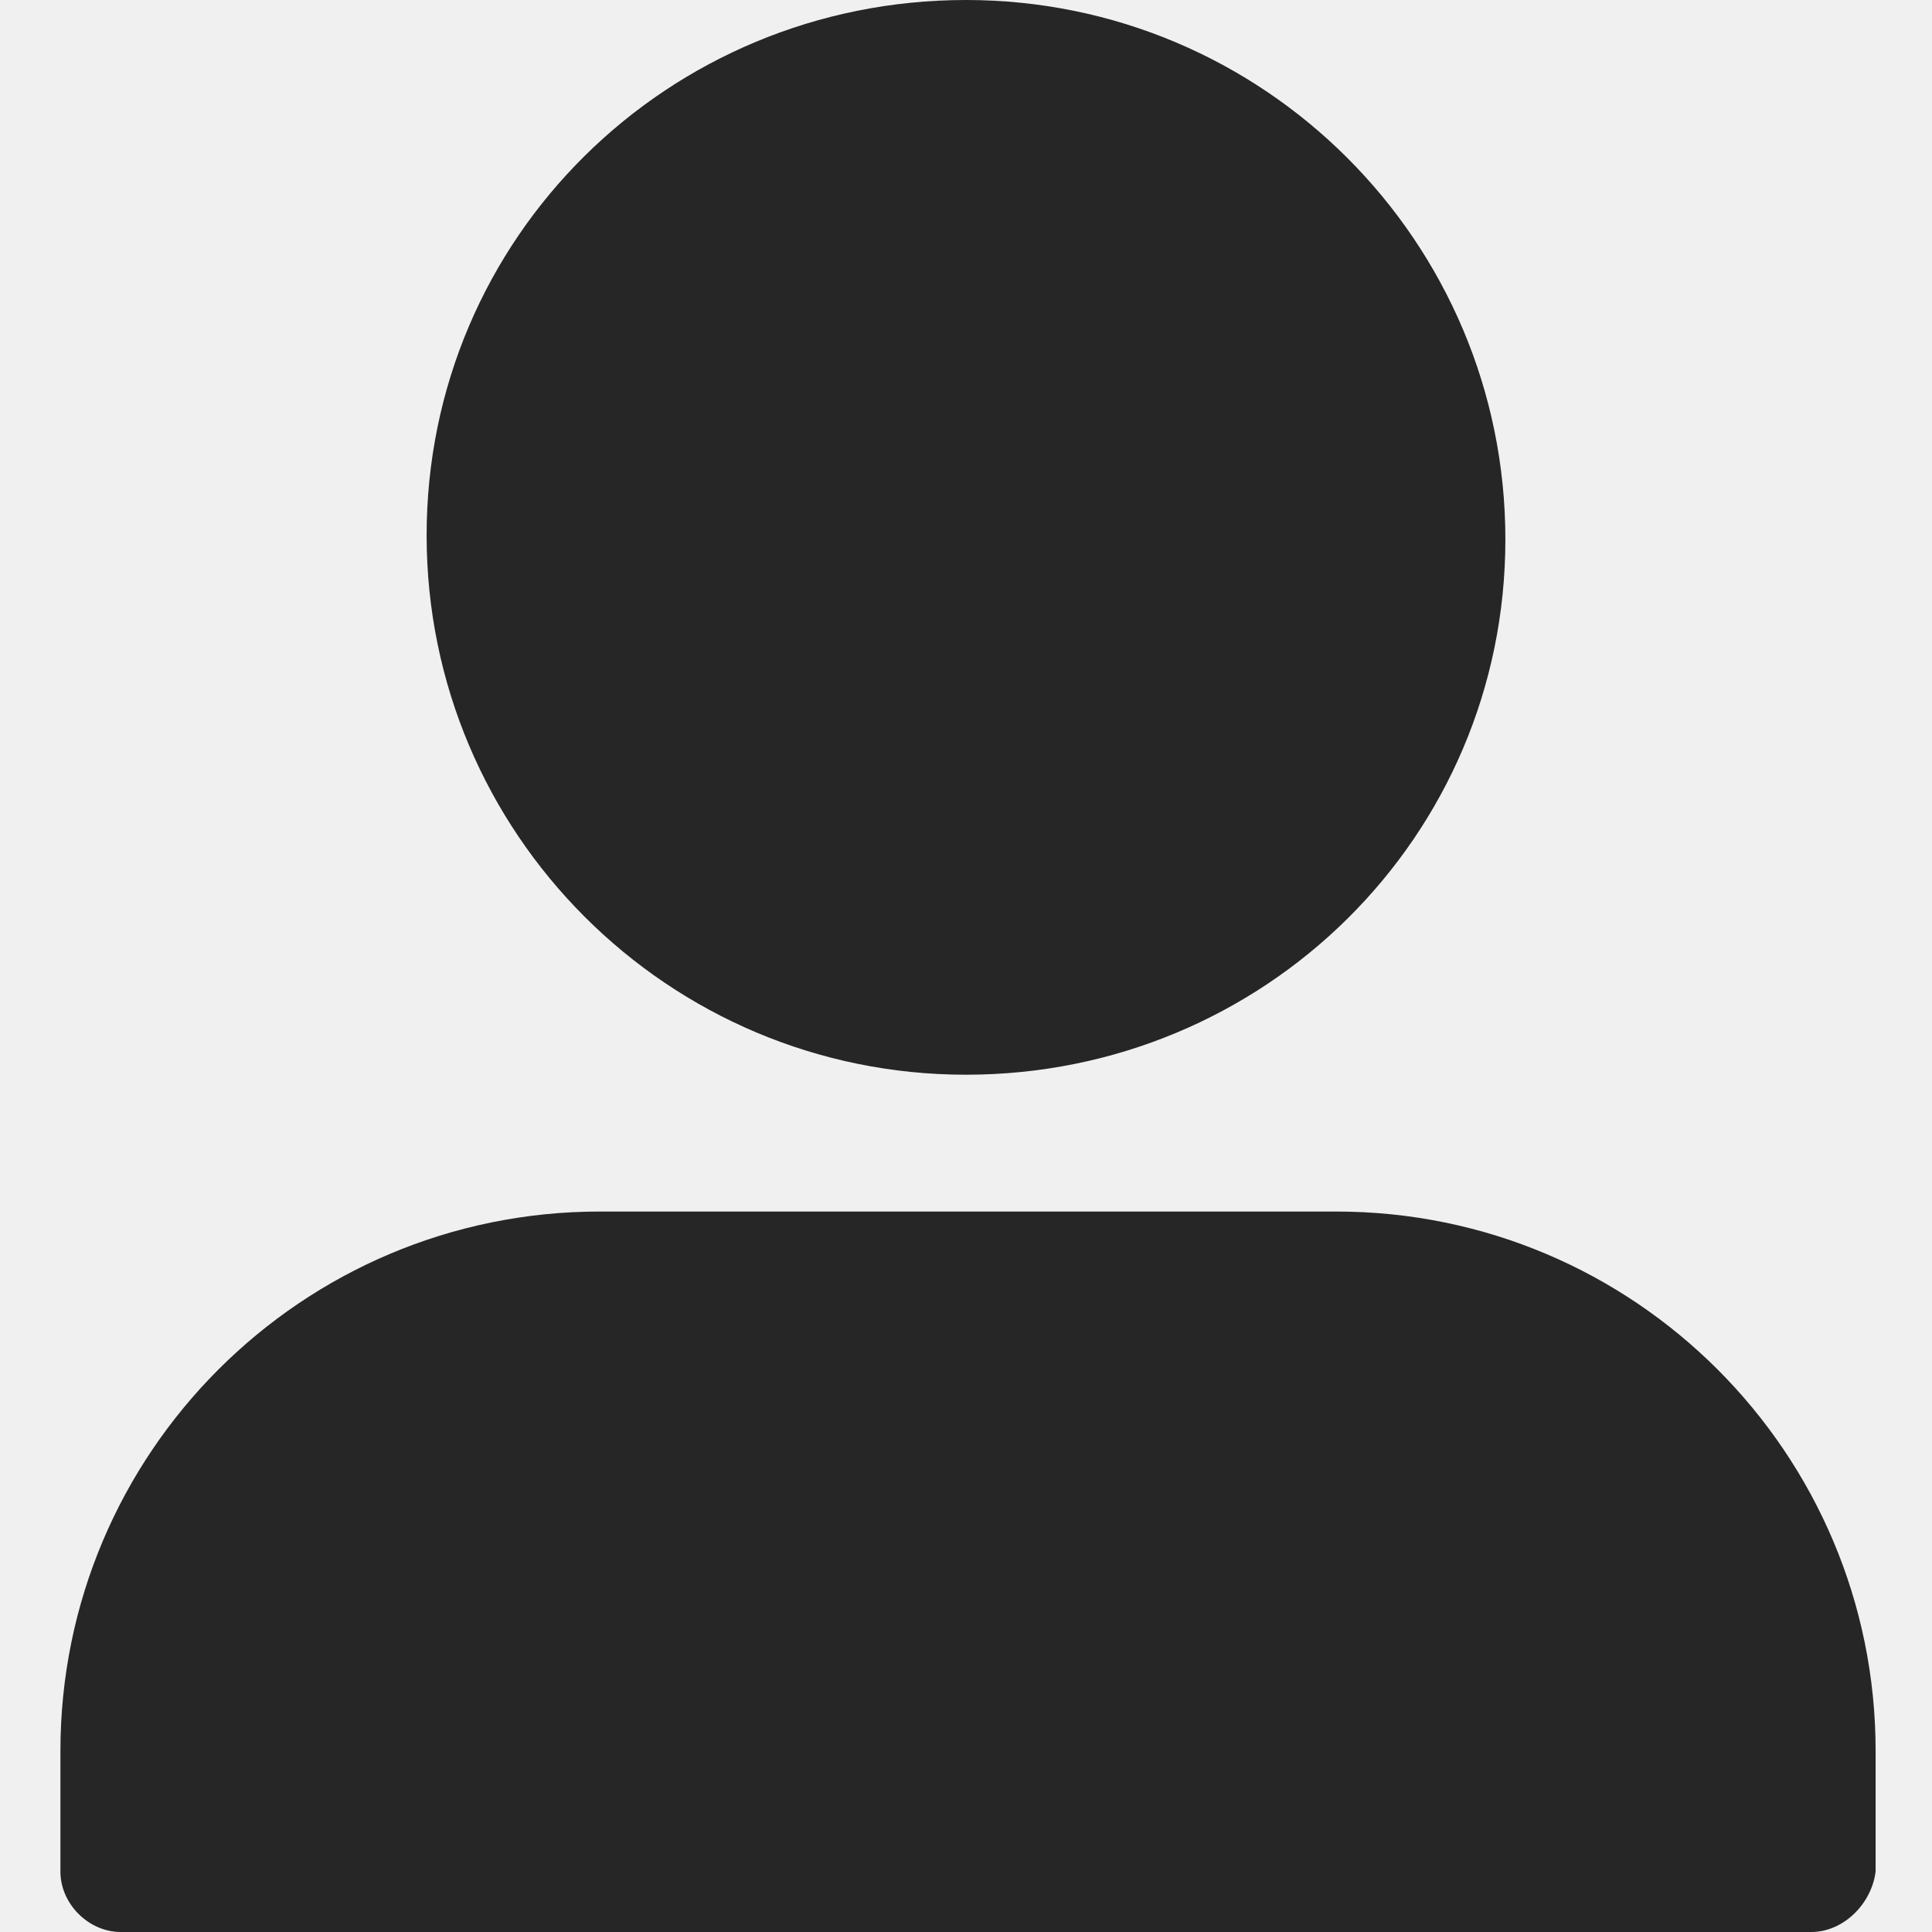
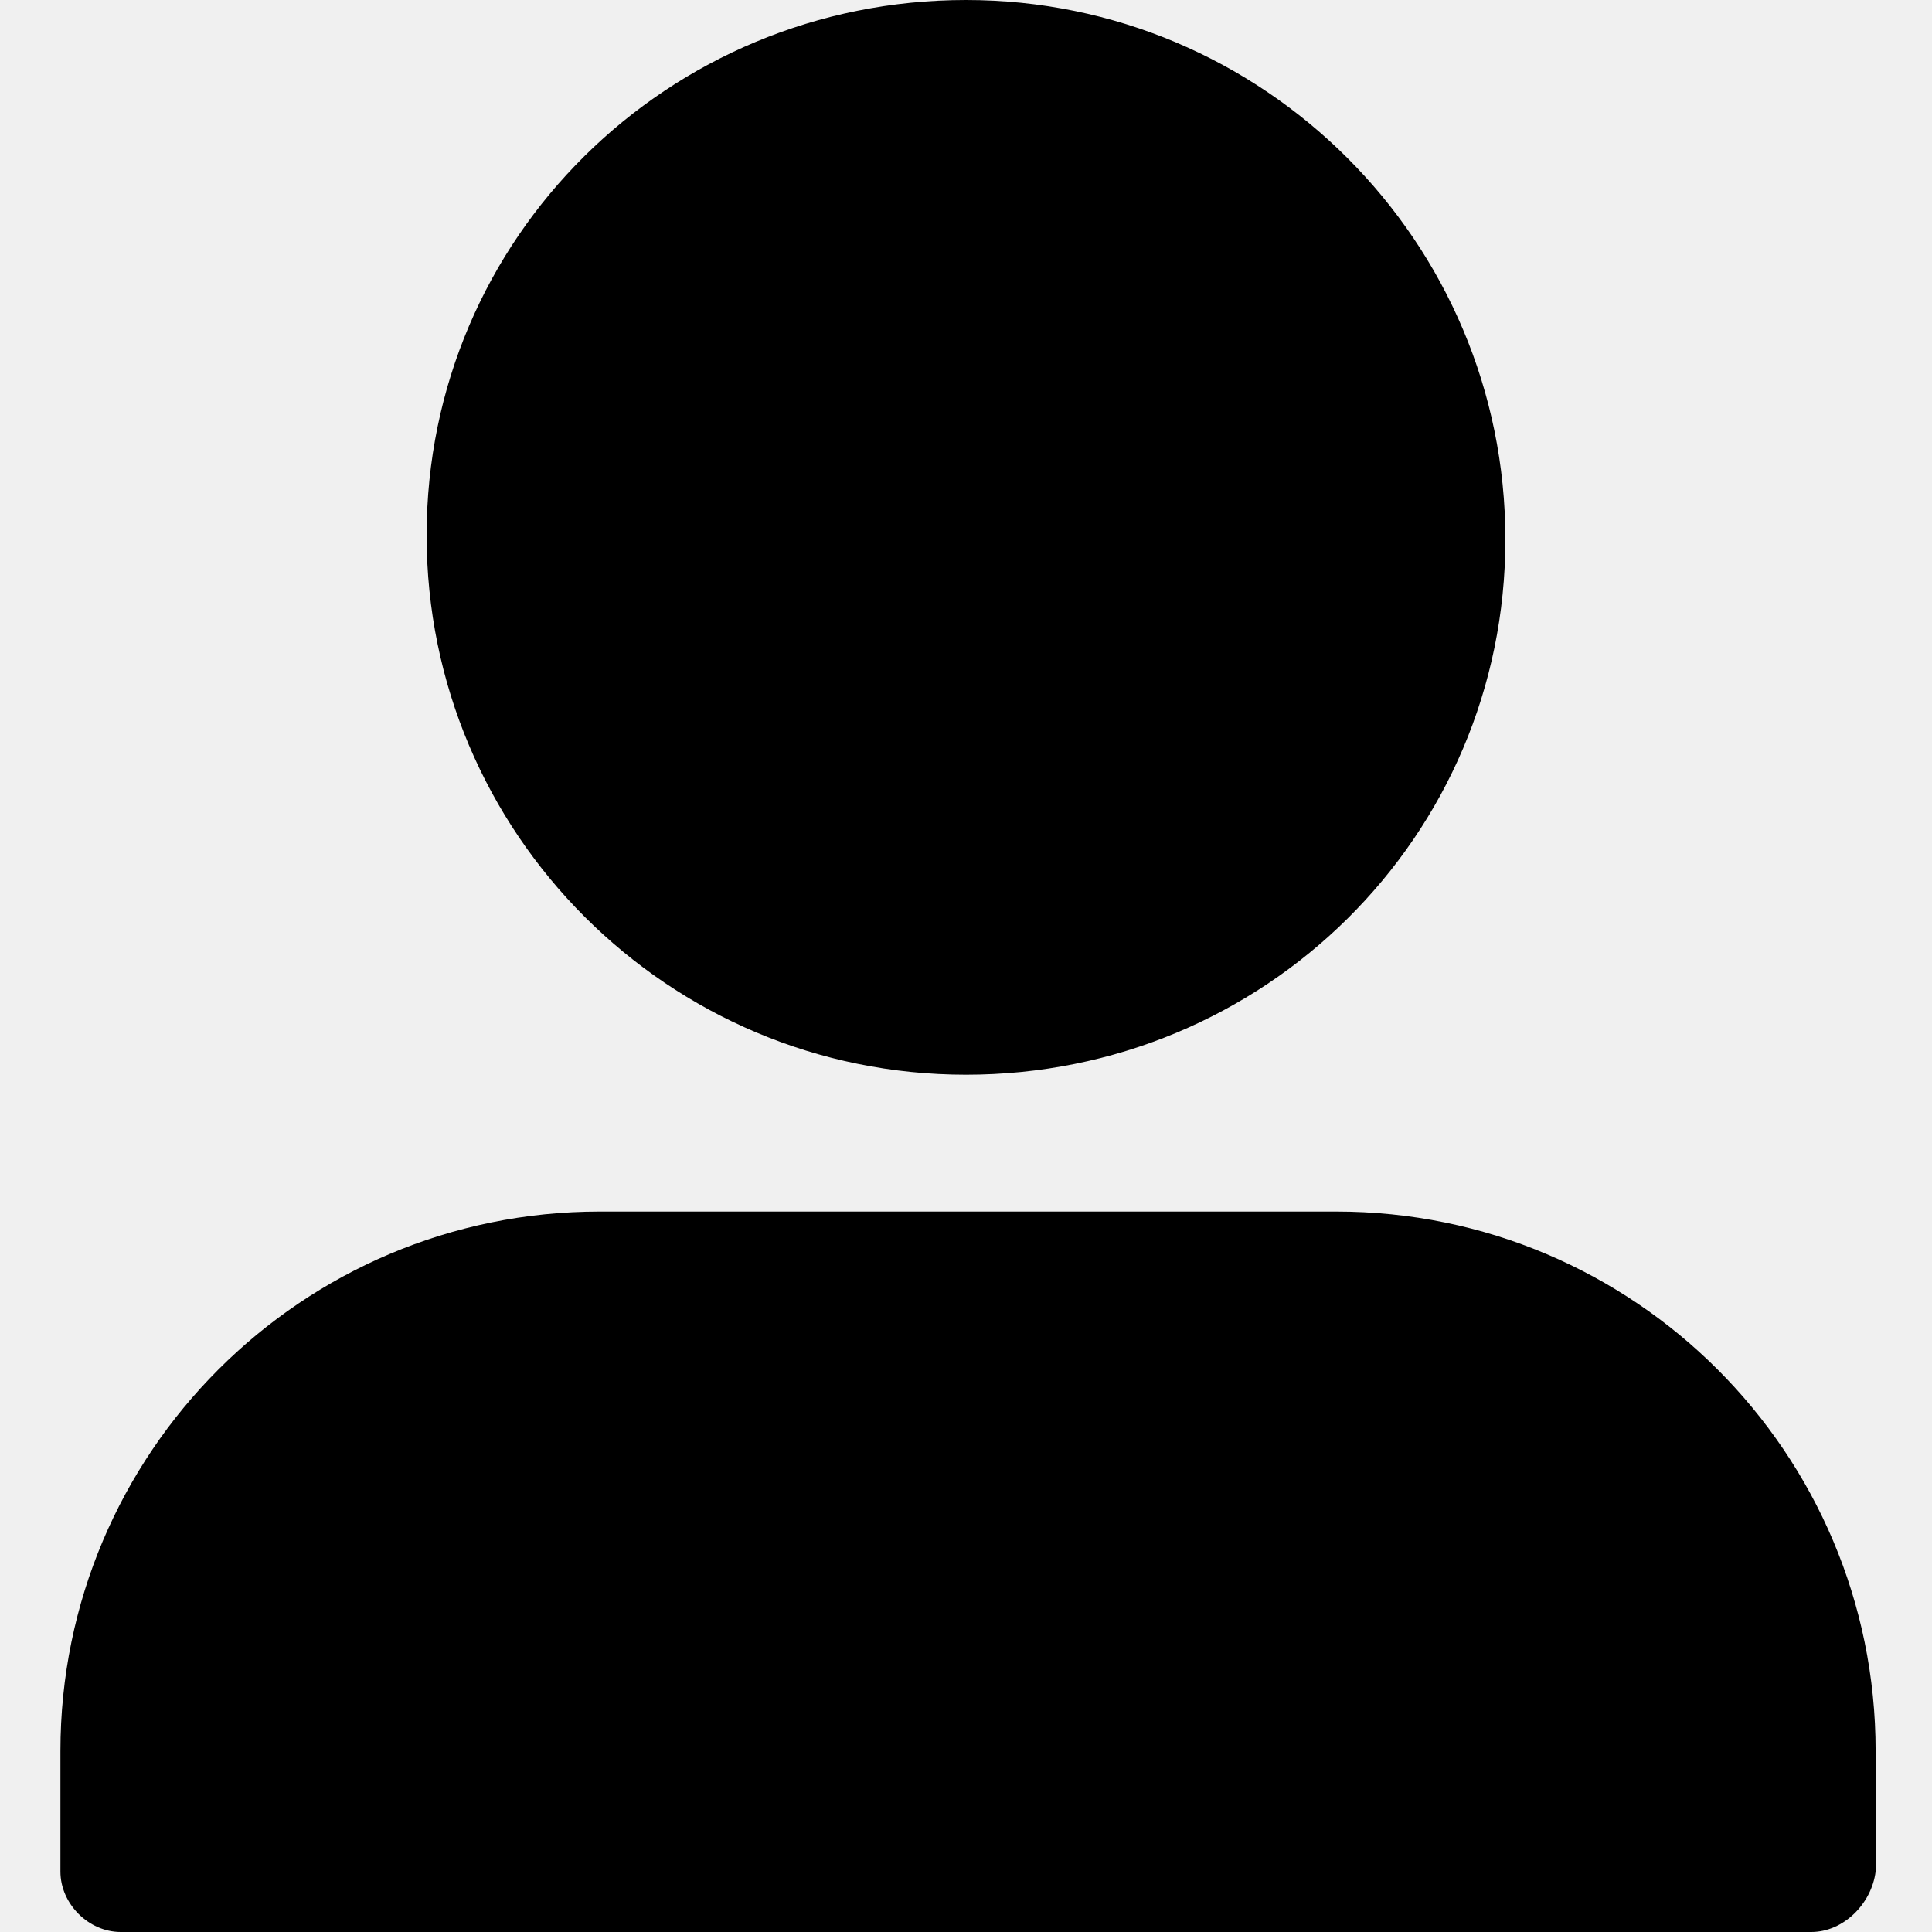
<svg xmlns="http://www.w3.org/2000/svg" width="22" height="22" viewBox="0 0 22 22" fill="none">
  <g clip-path="url(#clip0_2_105)">
-     <path d="M11 12.238C7.608 12.238 4.858 9.488 4.858 6.096C4.858 2.704 7.608 0 11 0C14.392 0 17.142 2.75 17.142 6.142C17.142 9.533 14.392 12.238 11 12.238ZM20.625 22H1.375C1.008 22 0.688 21.679 0.688 21.312V19.938C0.688 16.546 3.438 13.796 6.829 13.796H15.217C18.608 13.796 21.358 16.546 21.358 19.938V21.312C21.312 21.679 20.992 22 20.625 22Z" fill="#262626" />
+     <path d="M11 12.238C7.608 12.238 4.858 9.488 4.858 6.096C4.858 2.704 7.608 0 11 0C14.392 0 17.142 2.75 17.142 6.142C17.142 9.533 14.392 12.238 11 12.238ZM20.625 22H1.375C1.008 22 0.688 21.679 0.688 21.312V19.938C0.688 16.546 3.438 13.796 6.829 13.796H15.217C18.608 13.796 21.358 16.546 21.358 19.938V21.312C21.312 21.679 20.992 22 20.625 22Z" fill="currentColor" />
  </g>
  <defs>
    <clipPath id="clip0_2_105">
-       <rect width="22" height="22" fill="white" />
+       <rect width="22" height="22" fill="currentColor" />
    </clipPath>
  </defs>
</svg>
